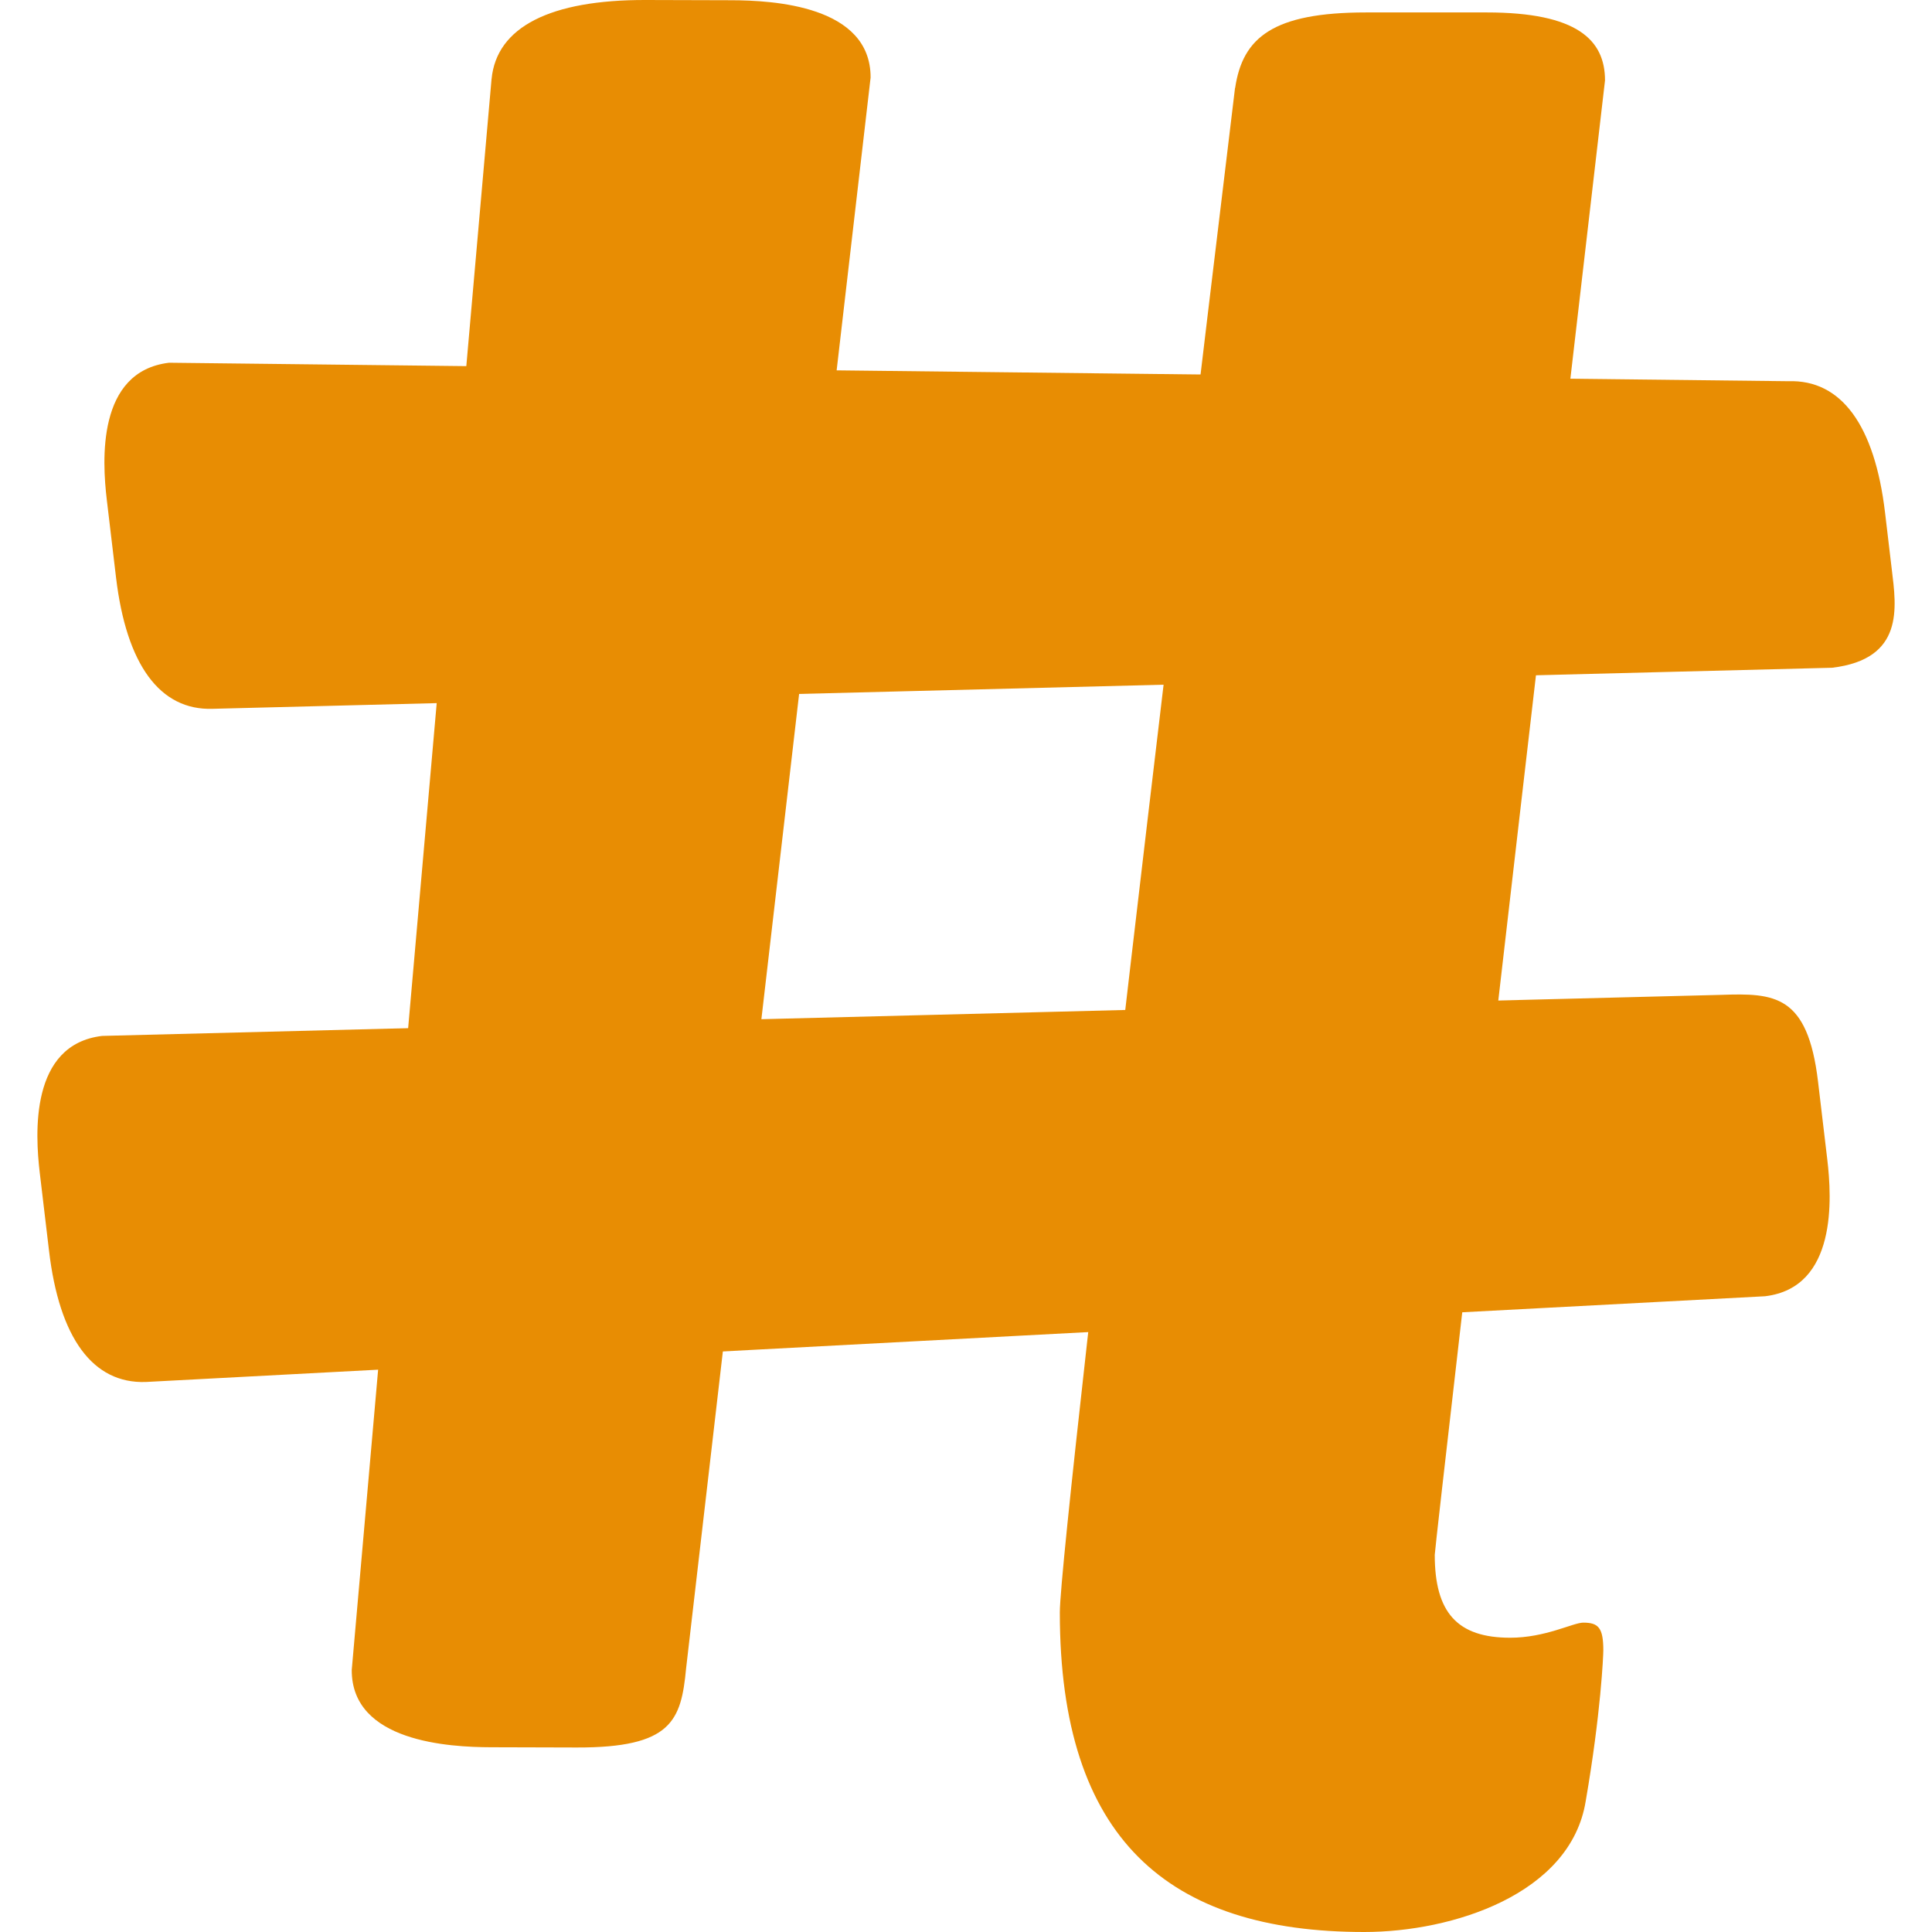
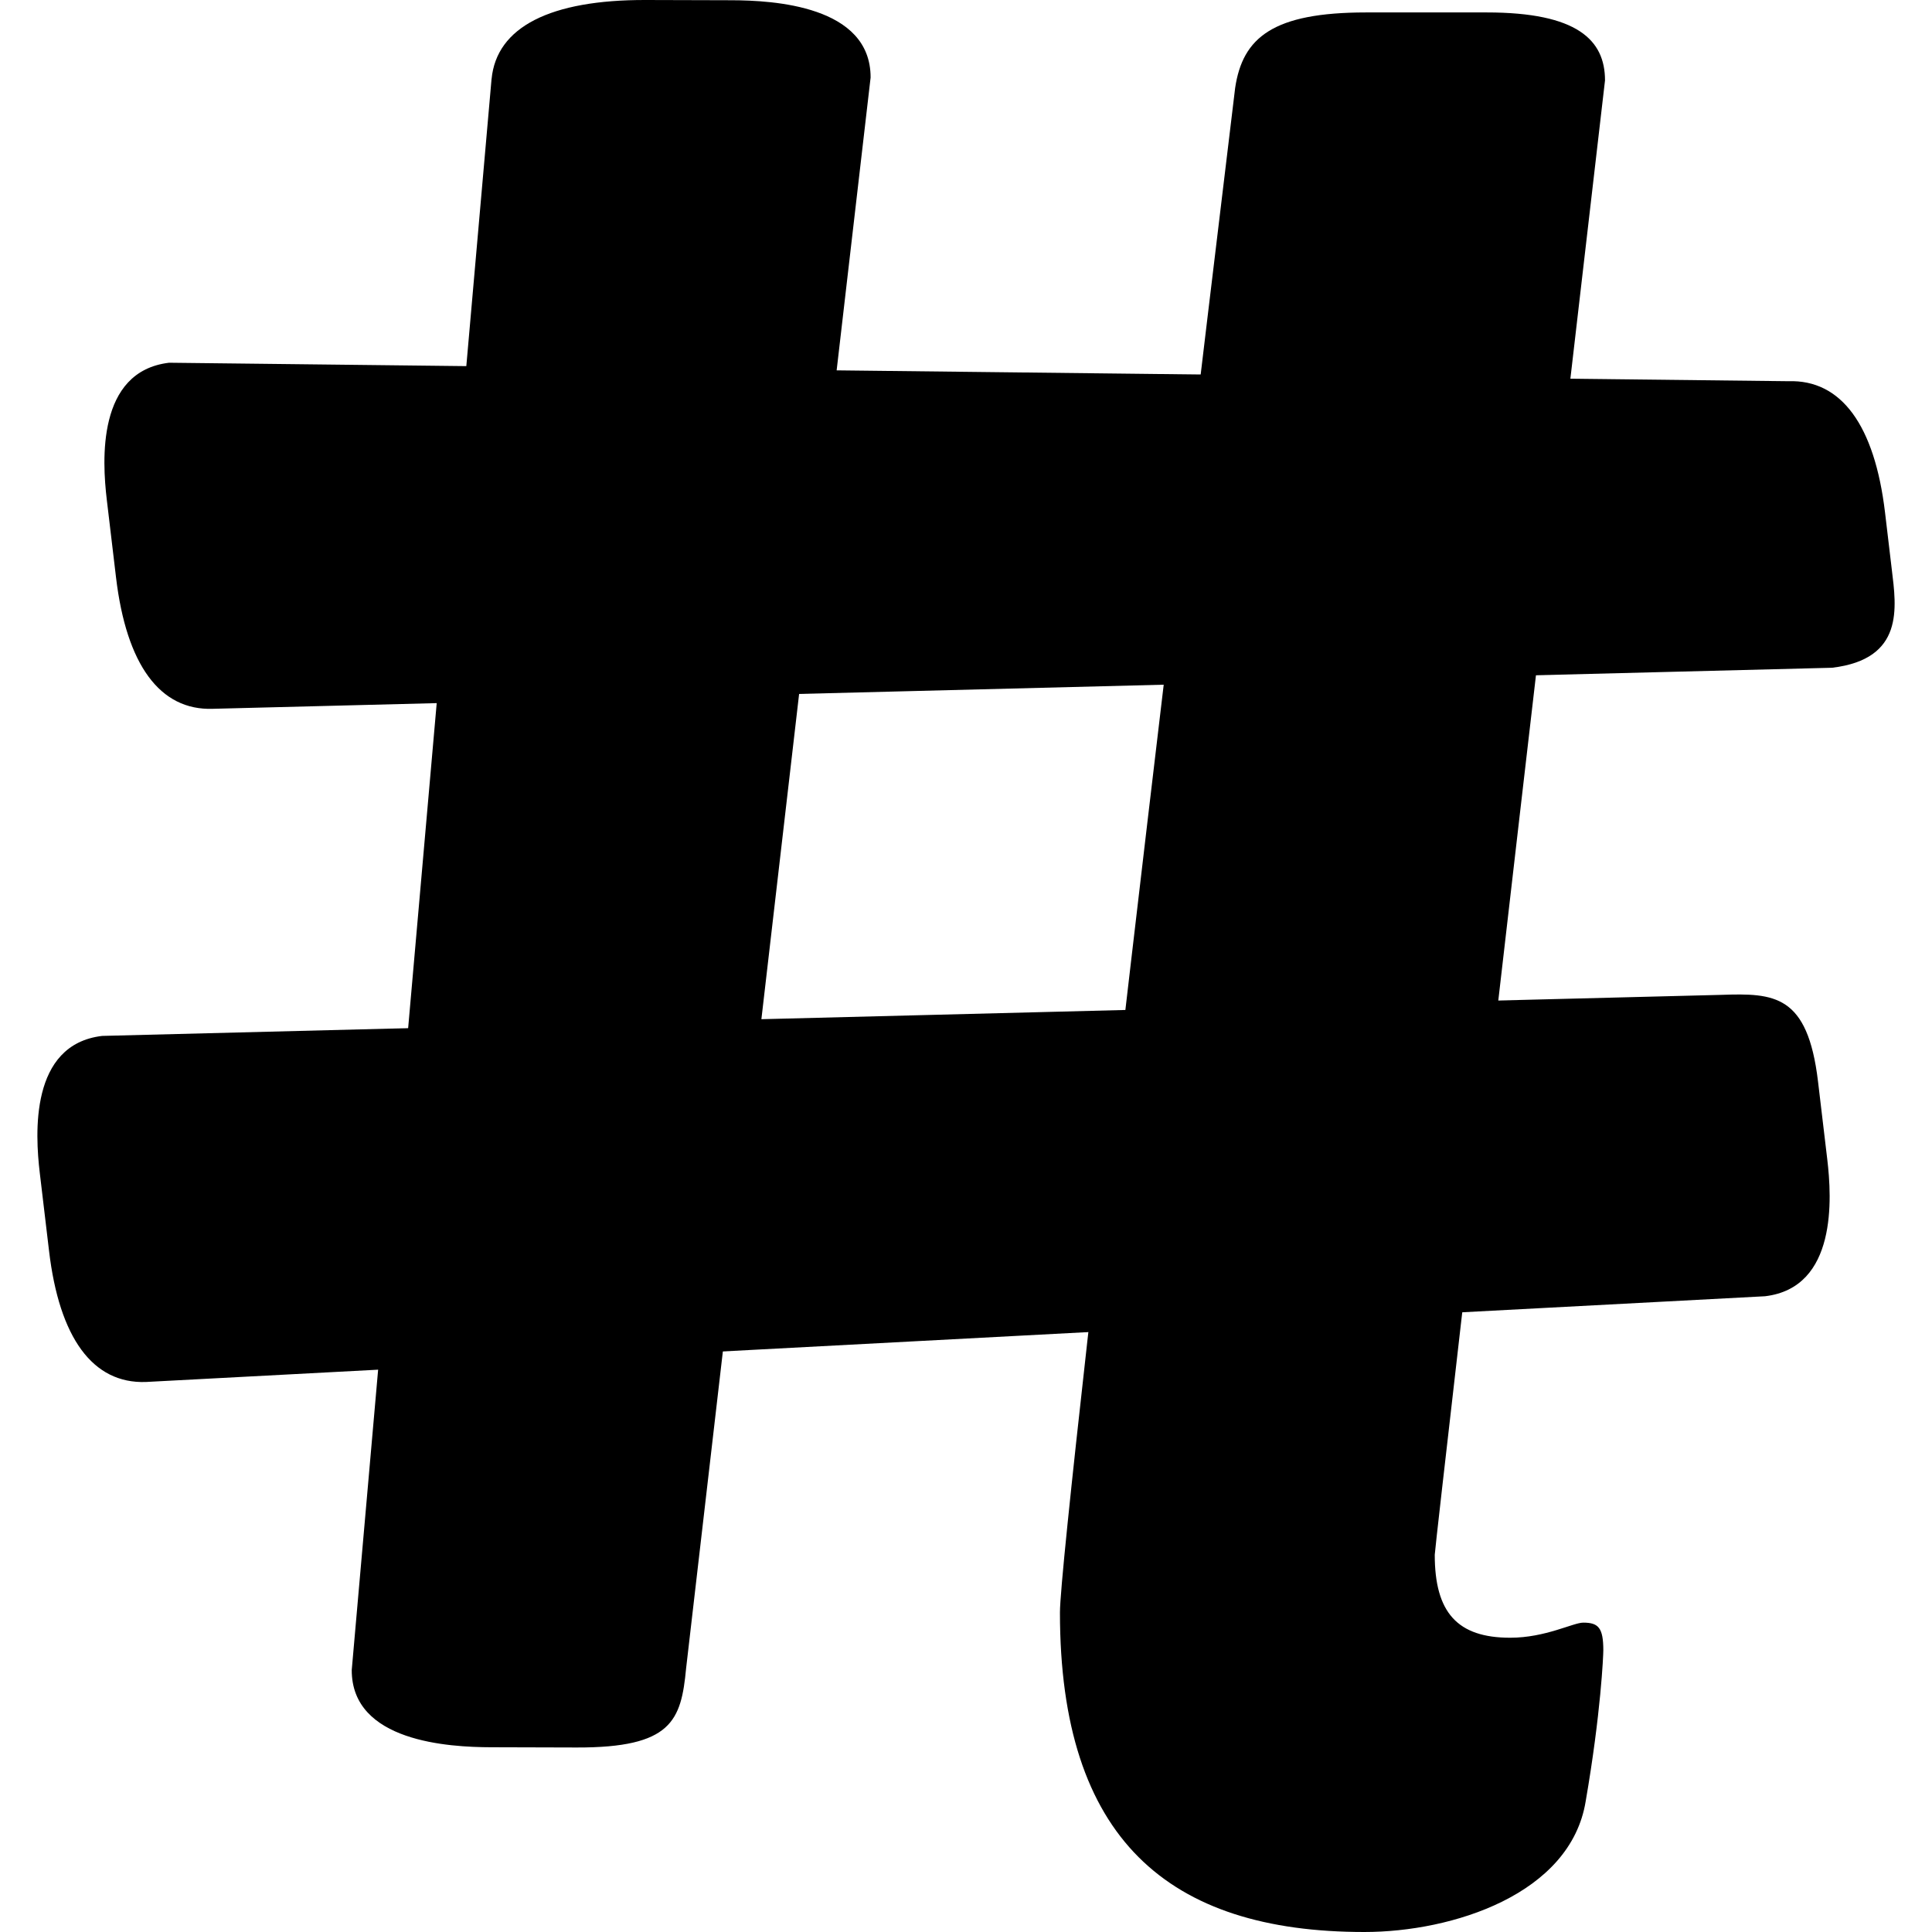
<svg xmlns="http://www.w3.org/2000/svg" height="16" width="16">
-   <g fill="#e88d03">
-     <path d="M4.071.655C4.112.223 4.558-.002 5.348 0l.709.002c.345.001 1.154.044 1.153.64l-1.528 13.175c-.041.432-.118.657-.907.655l-.709-.002c-.345-.001-1.155-.044-1.153-.64L4.071.652z" />
-     <path d="M14.81 3.157c.439-.015.715.365.801 1.087l.056.472c.038.315.105.742-.494.814L1.762 5.87c-.438.015-.715-.365-.801-1.087l-.077-.648c-.037-.315-.084-1.059.516-1.131l13.41.153z" />
-     <path d="M10.229.728c.062-.417.313-.625 1.084-.625h1c.75 0 .979.229.979.563 0 0-1.41 12.126-1.41 12.21 0 .479.187.687.625.687.292 0 .521-.125.605-.125.125 0 .166.042.166.229 0 .042-.02.521-.146 1.25C13.007 15.688 12.028 16 11.298 16c-1.624 0-2.521-.771-2.521-2.646 0-.646 1.451-12.626 1.451-12.626" />
-     <path d="M14.255 8.239c.439-.015.715-.004.801.717l.077.648c.037.315.084 1.06-.516 1.131l-13.41.71c-.439.015-.716-.365-.801-1.087l-.077-.648C.292 9.395.245 8.65.846 8.579l13.409-.34z" />
-   </g>
+   <path d="M4.071.655C4.112.223 4.558-.002 5.348 0l.709.002c.345.001 1.154.044 1.153.64l-1.528 13.175c-.041.432-.118.657-.907.655l-.709-.002c-.345-.001-1.155-.044-1.153-.64L4.071.652z" />
+   <path d="M14.81 3.157c.439-.015.715.365.801 1.087l.056.472c.038.315.105.742-.494.814L1.762 5.87c-.438.015-.715-.365-.801-1.087l-.077-.648c-.037-.315-.084-1.059.516-1.131l13.41.153z" />
+   <path d="M10.229.728c.062-.417.313-.625 1.084-.625h1c.75 0 .979.229.979.563 0 0-1.41 12.126-1.41 12.21 0 .479.188.687.625.687.292 0 .521-.125.605-.125.125 0 .166.042.166.229 0 .042-.02.521-.146 1.25C13.007 15.688 12.028 16 11.299 16c-1.624 0-2.521-.771-2.521-2.646 0-.646 1.451-12.626 1.451-12.626" />
+   <path d="M14.255 8.239c.439-.015.715-.004.801.717l.077.648c.037.315.084 1.06-.516 1.131l-13.41.71c-.439.015-.716-.365-.801-1.087l-.077-.648C.292 9.395.245 8.65.846 8.579l13.409-.34z" />
</svg>
